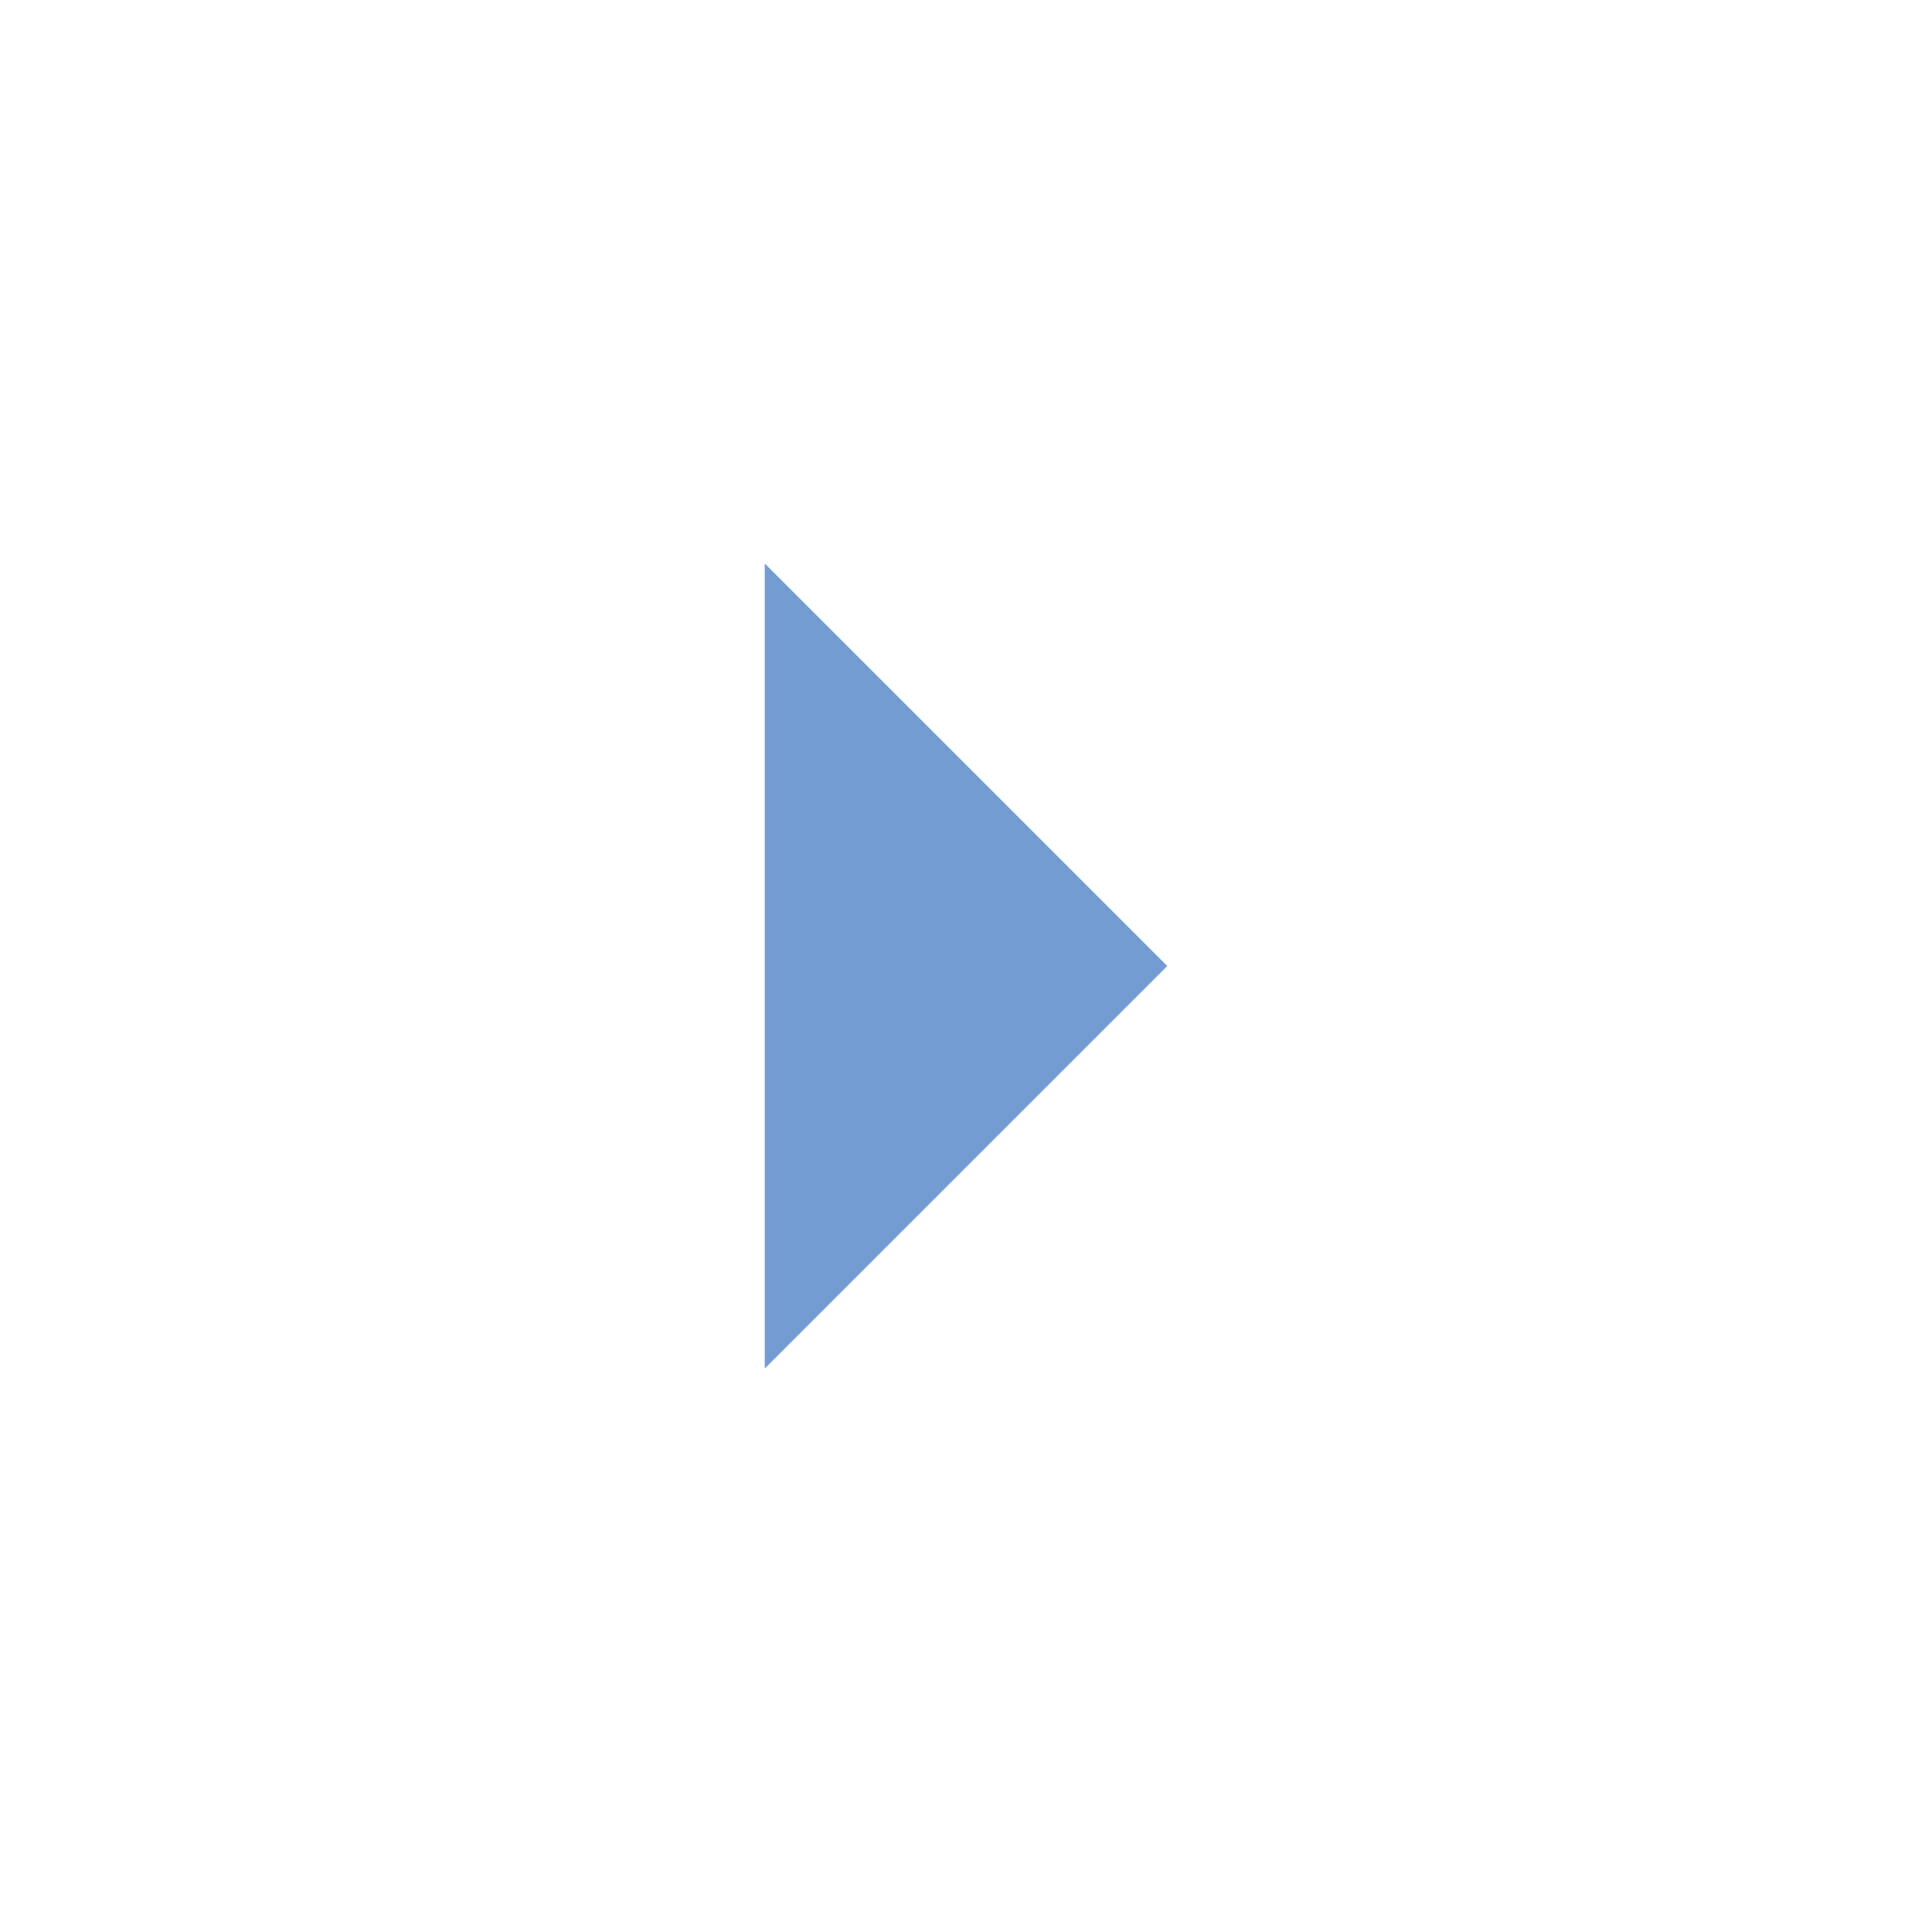
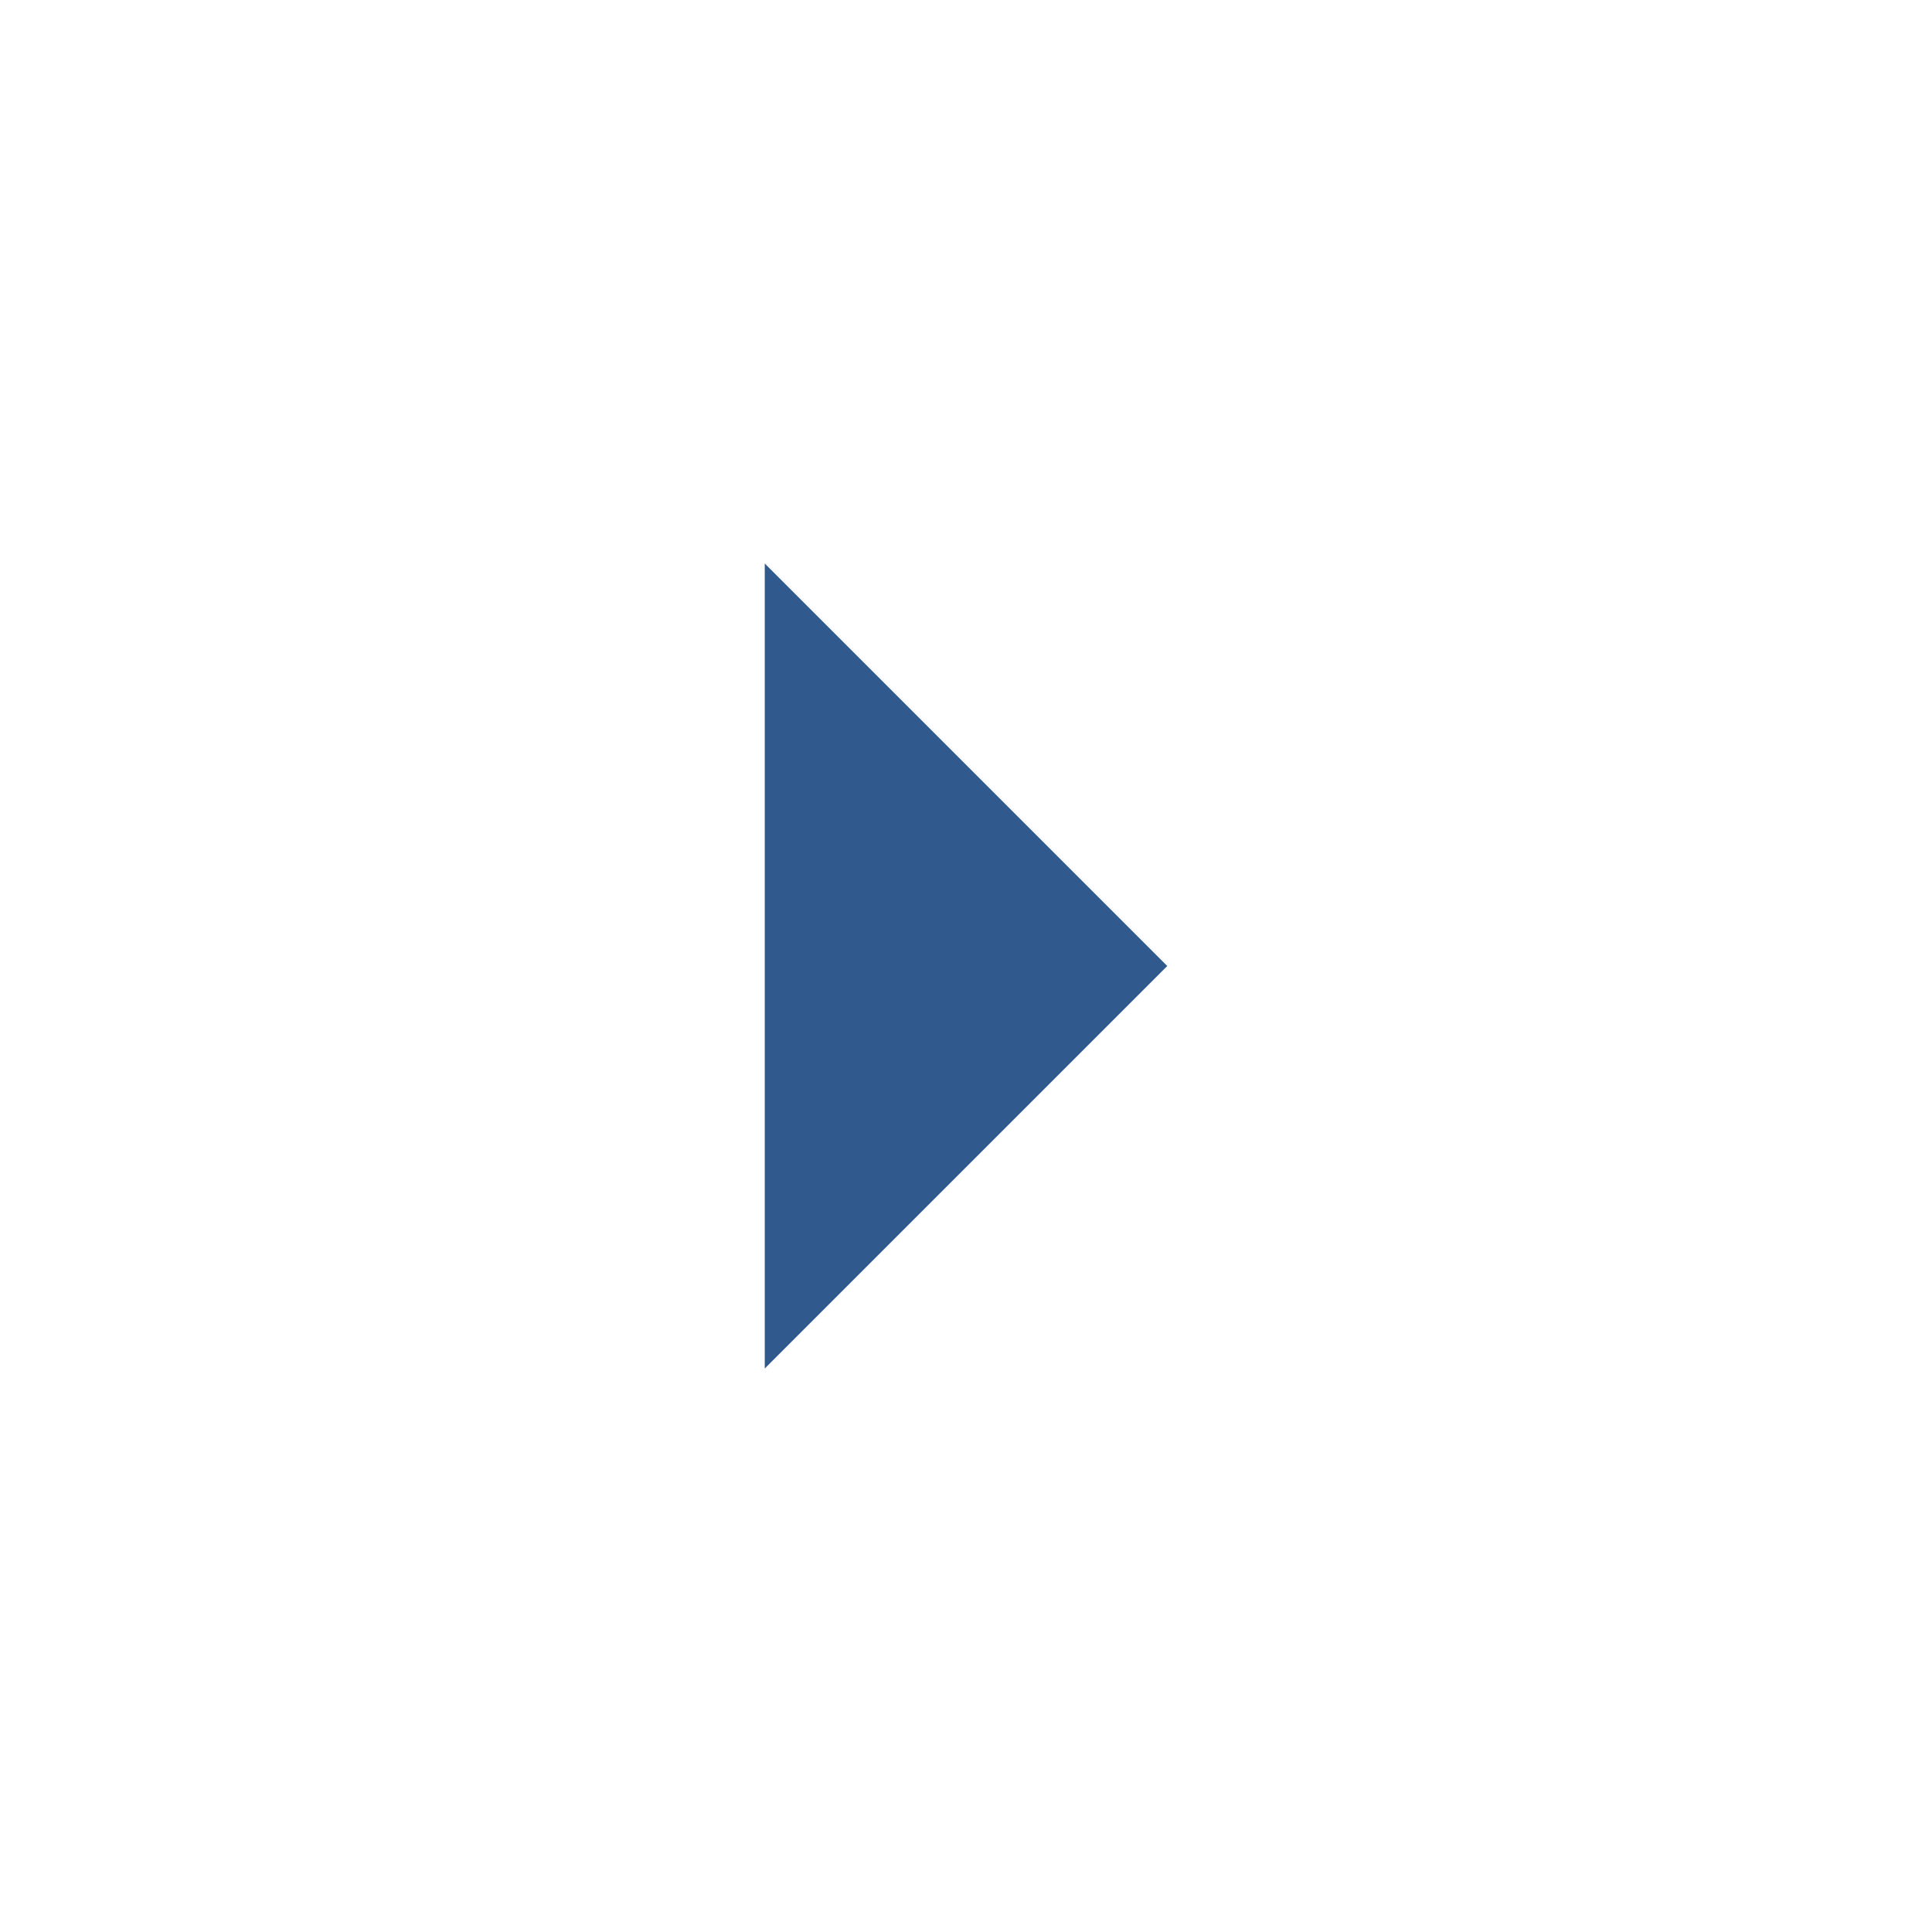
<svg xmlns="http://www.w3.org/2000/svg" version="1.1" id="Layer_1" x="0px" y="0px" viewBox="0 0 24 24" style="enable-background:new 0 0 24 24;" xml:space="preserve">
-   <path fill="#739CD2" d="M9.5,7v10l5-5L9.5,7z" />
+   <path fill="#305A8D" d="M9.5,7v10l5-5L9.5,7z" />
</svg>
